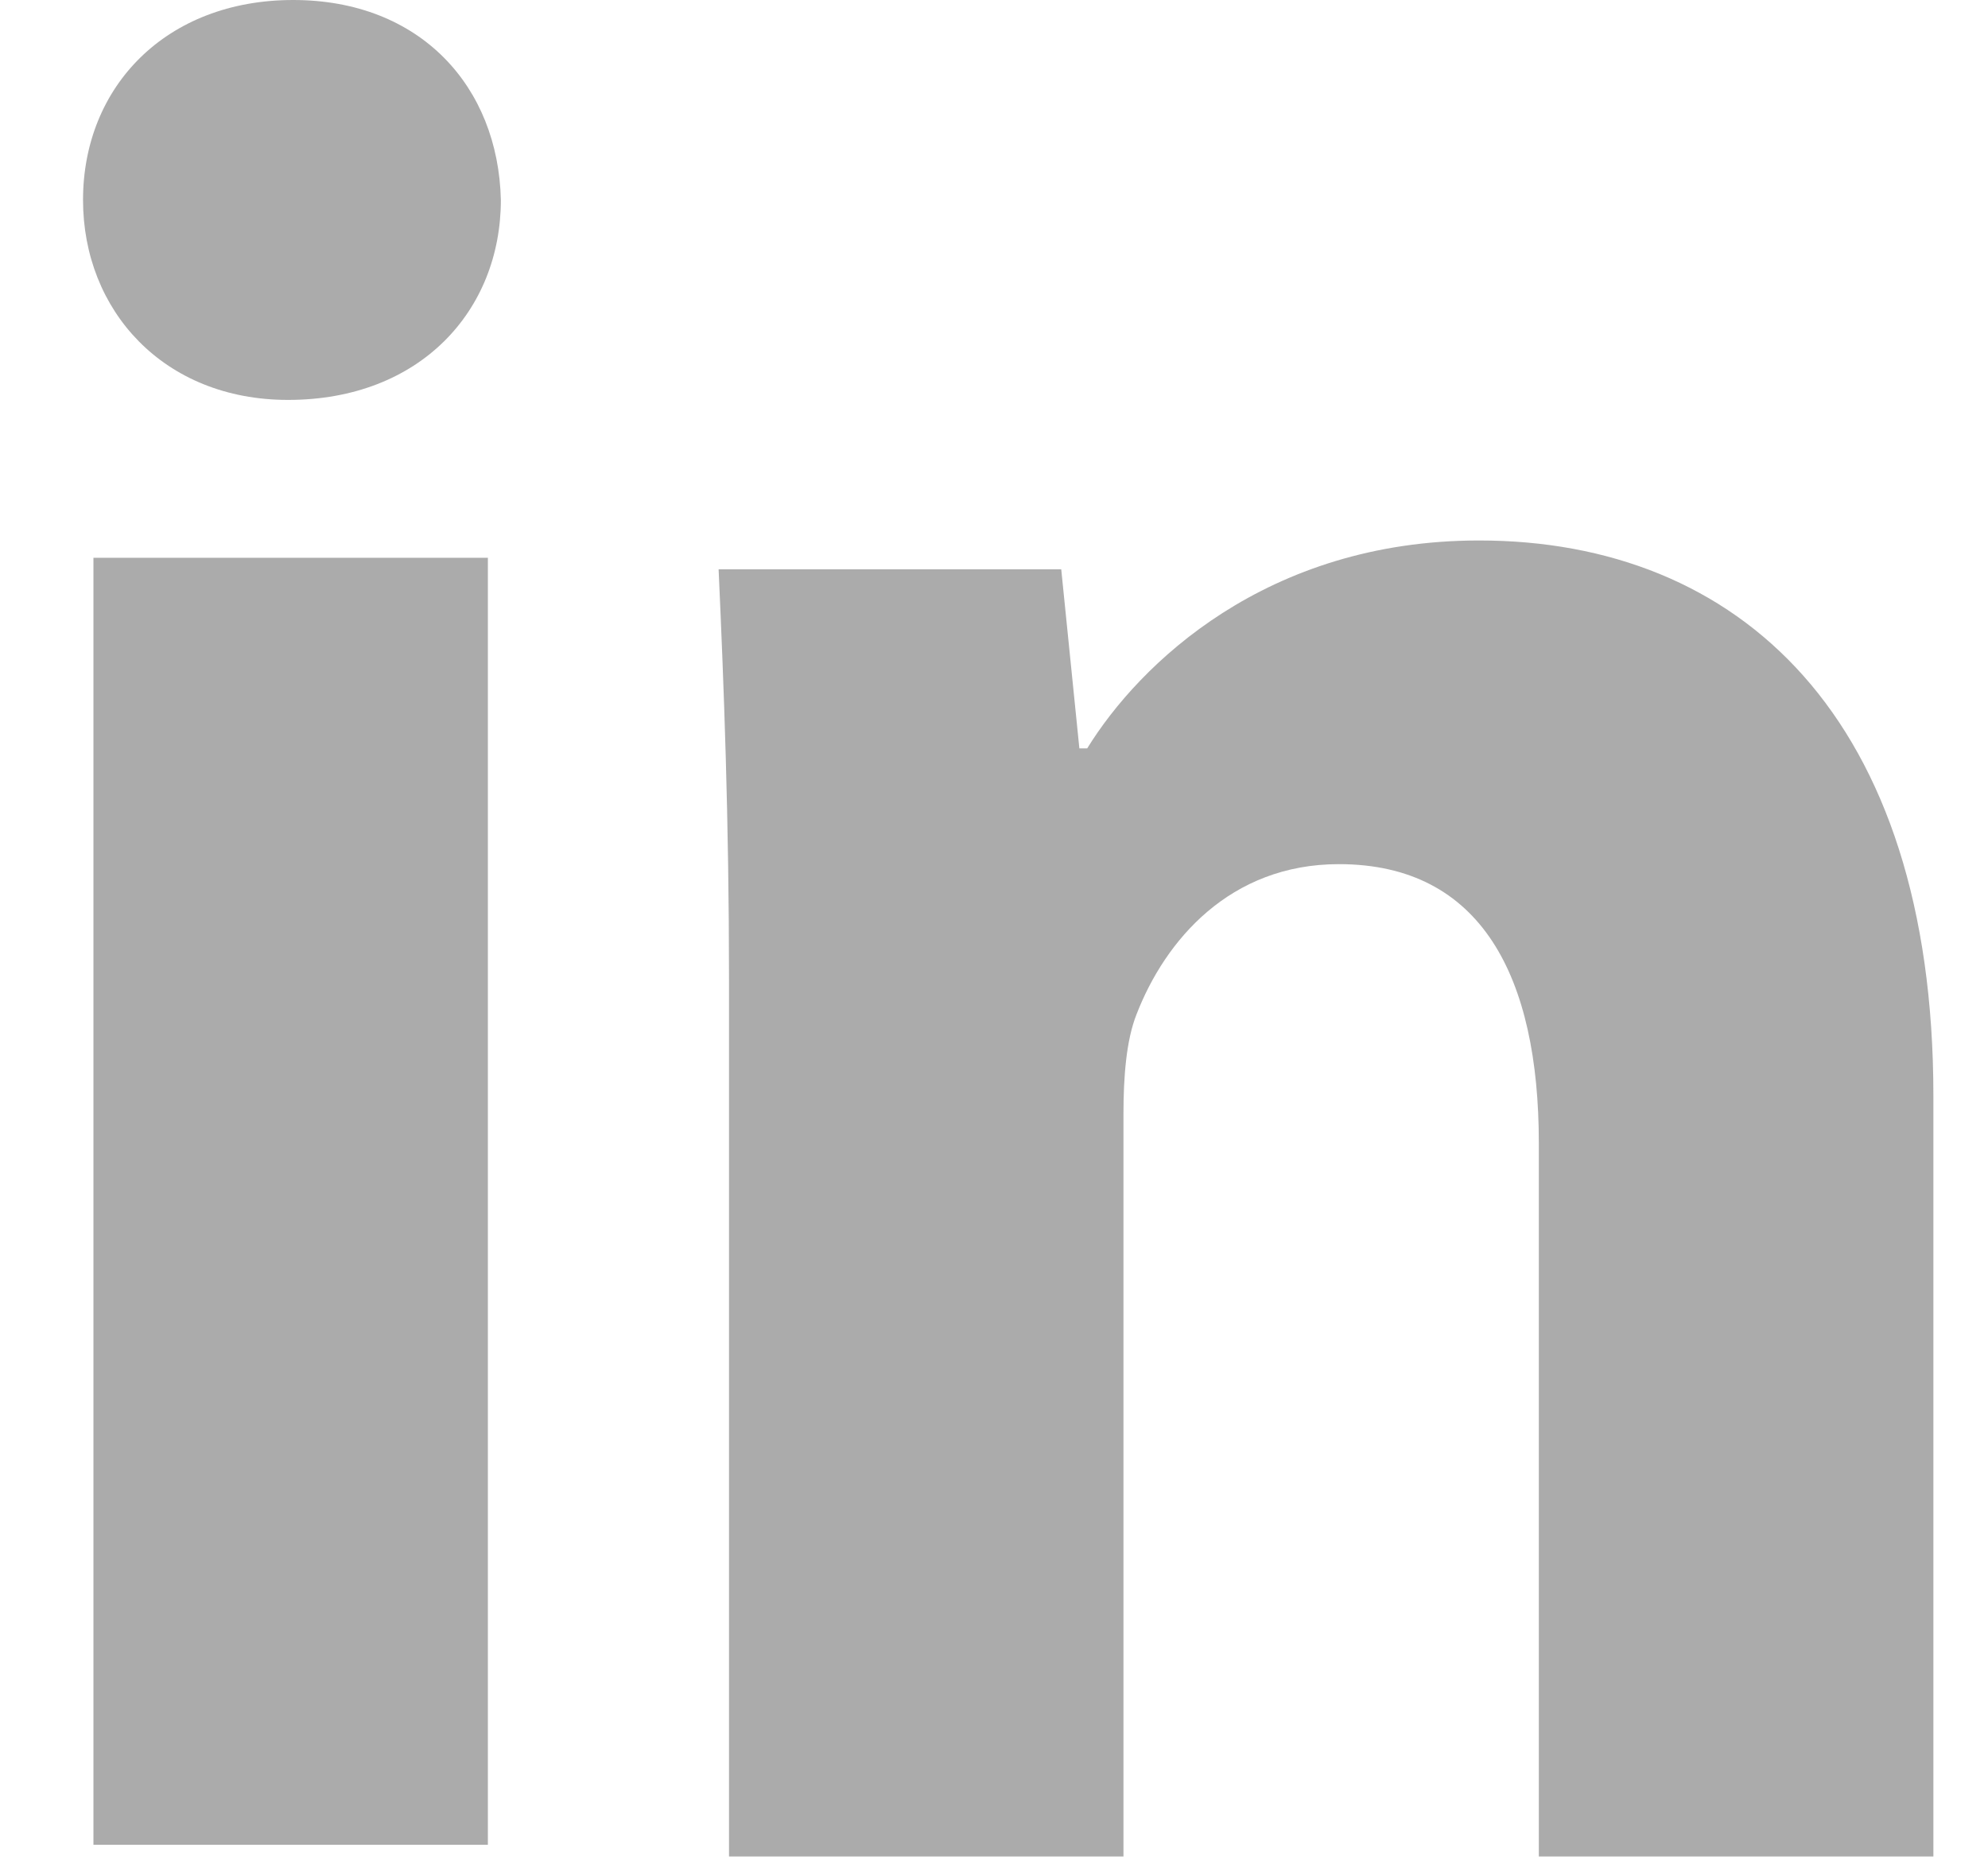
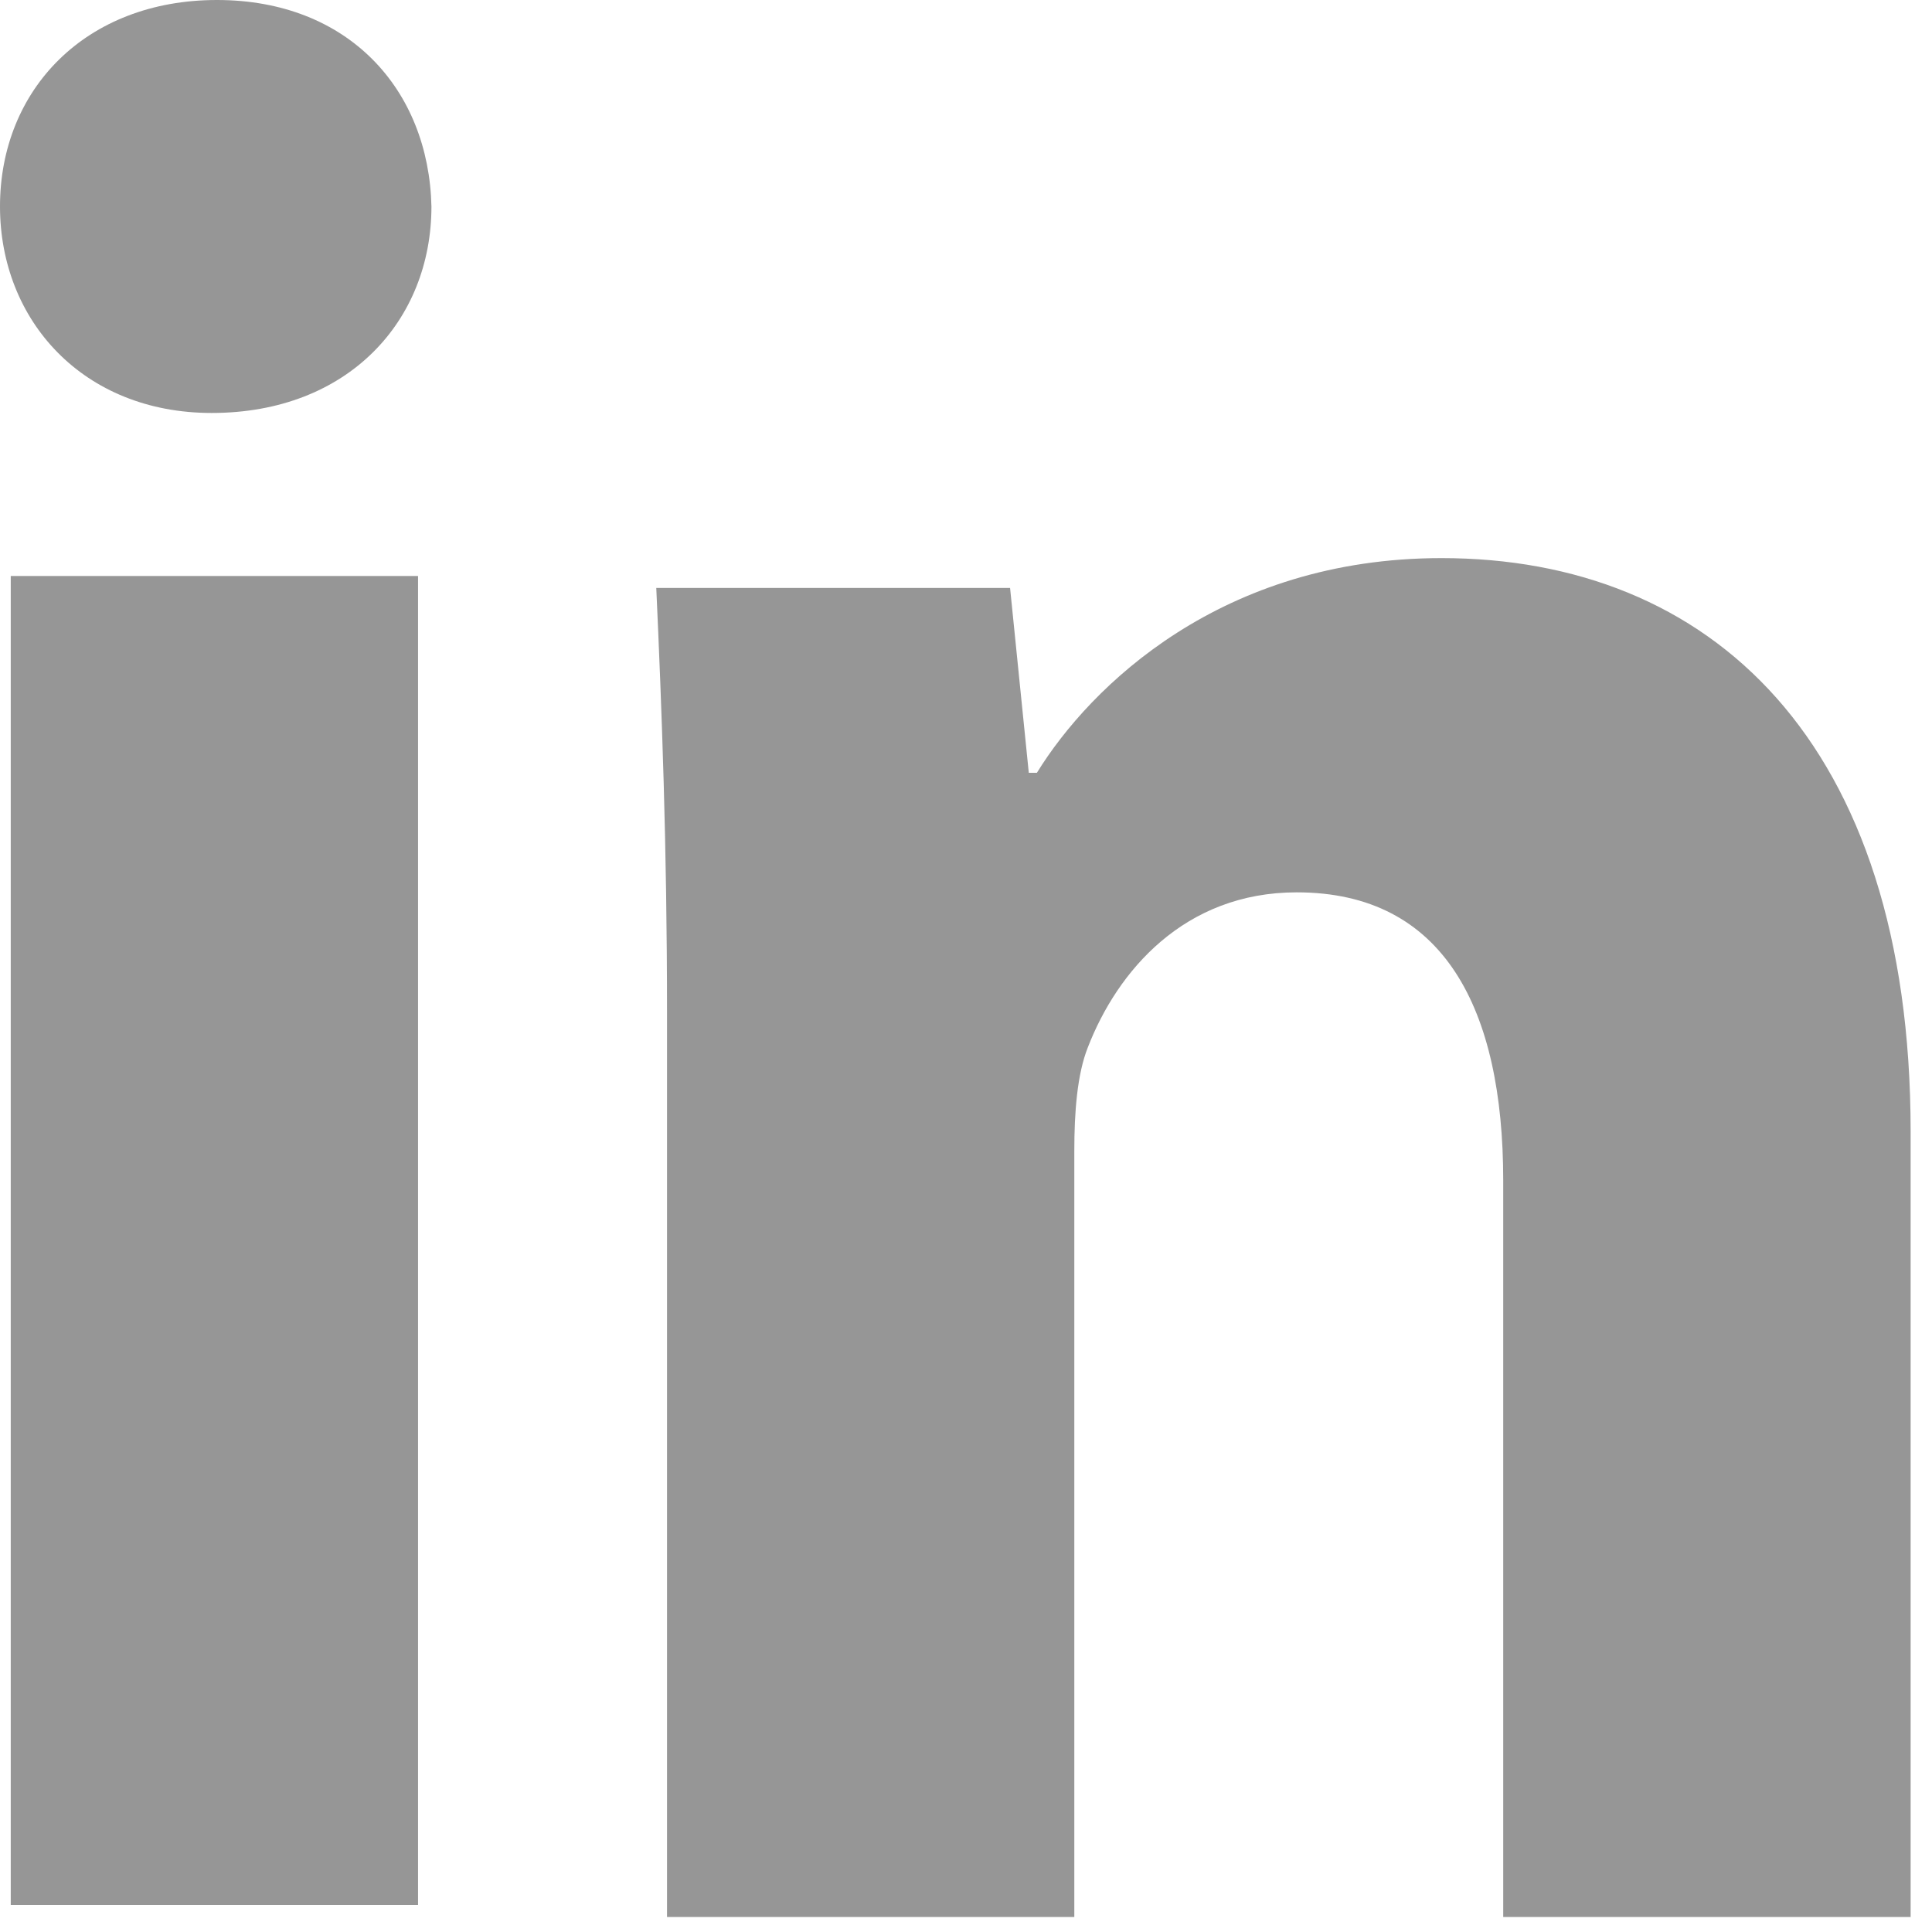
- <svg xmlns="http://www.w3.org/2000/svg" width="17px" height="16px" viewBox="0 0 17 16" version="1.1">
+ <svg xmlns="http://www.w3.org/2000/svg" width="16px" height="16px" viewBox="0 0 16 16" version="1.1">
  <defs />
-   <g id="Website" stroke="none" stroke-width="1" fill="none" fill-rule="evenodd" opacity="0.4">
-     <g id="Mobile-Portrait_A_Rotator" transform="translate(-163, -877)" fill="#2D2D2D">
-       <g id="Group-2" transform="translate(163.71, 877)">
-         <path d="M0.089,15.776 L3.462,15.776 L3.462,4.77 L0.089,4.77 L0.089,15.776 Z M3.573,1.71 C3.573,2.654 2.885,3.42 1.753,3.42 C0.688,3.42 4.54747351e-13,2.654 4.54747351e-13,1.71 C4.54747351e-13,0.741 0.71,0 1.797,0 C2.885,0 3.551,0.741 3.573,1.71 L3.573,1.71 Z" id="Fill-172" />
+   <g id="Website" stroke="none" stroke-width="1" fill="none" fill-rule="evenodd" opacity="0.5">
+     <g id="Home" transform="translate(-351, -1617)" fill="#2D2D2D">
+       <g id="Group-2" transform="translate(351, 1617)">
+         <path d="M0.089,15.776 L3.462,15.776 L3.462,4.77 L0.089,4.77 L0.089,15.776 Z M3.573,1.71 C3.573,2.654 2.885,3.42 1.753,3.42 C0.688,3.42 0,2.654 0,1.71 C0,0.741 0.71,0 1.797,0 C2.885,0 3.551,0.741 3.573,1.71 L3.573,1.71 Z" id="Fill-172" />
        <path d="M5.524,8.38 C5.524,7.008 5.48,5.86 5.435,4.869 L8.365,4.869 L8.52,6.4 L8.587,6.4 C9.031,5.68 10.118,4.622 11.938,4.622 C14.158,4.622 15.823,6.13 15.823,9.371 L15.823,15.876 L12.449,15.876 L12.449,9.776 C12.449,8.357 11.96,7.39 10.739,7.39 C9.807,7.39 9.253,8.043 9.009,8.674 C8.92,8.898 8.897,9.214 8.897,9.529 L8.897,15.876 L5.524,15.876 L5.524,8.38" id="Fill-173" />
      </g>
    </g>
  </g>
</svg>
